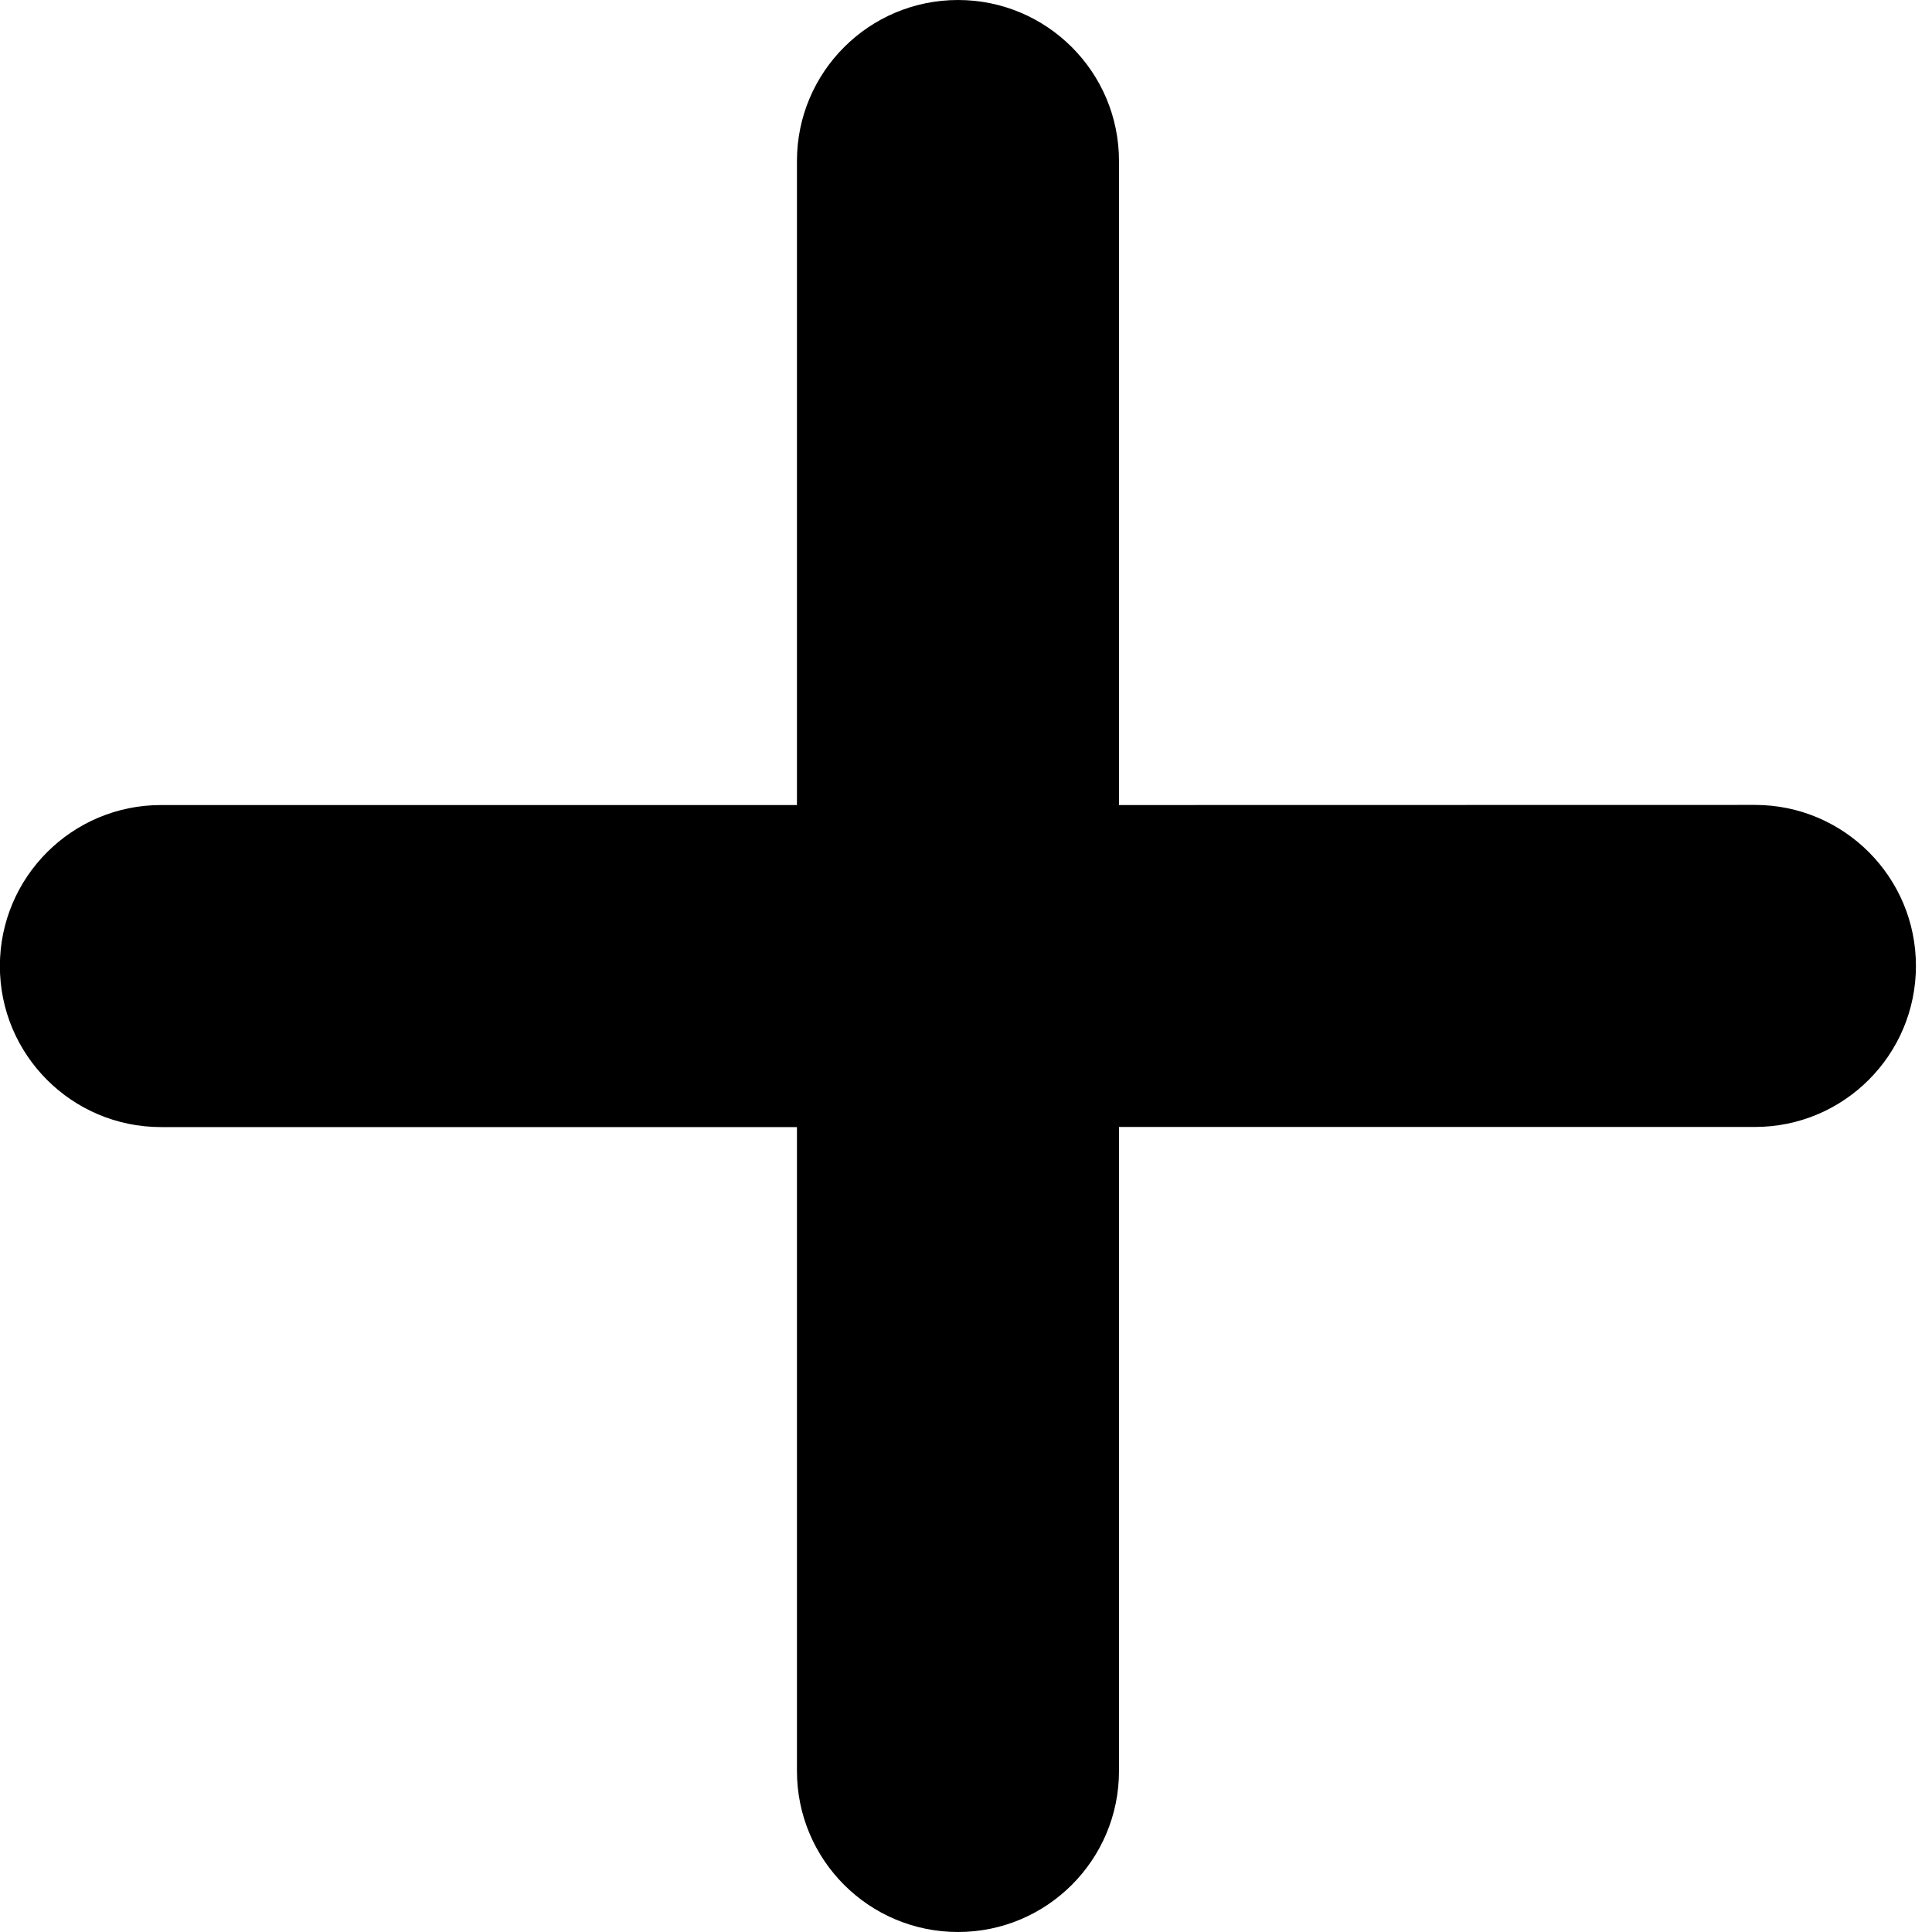
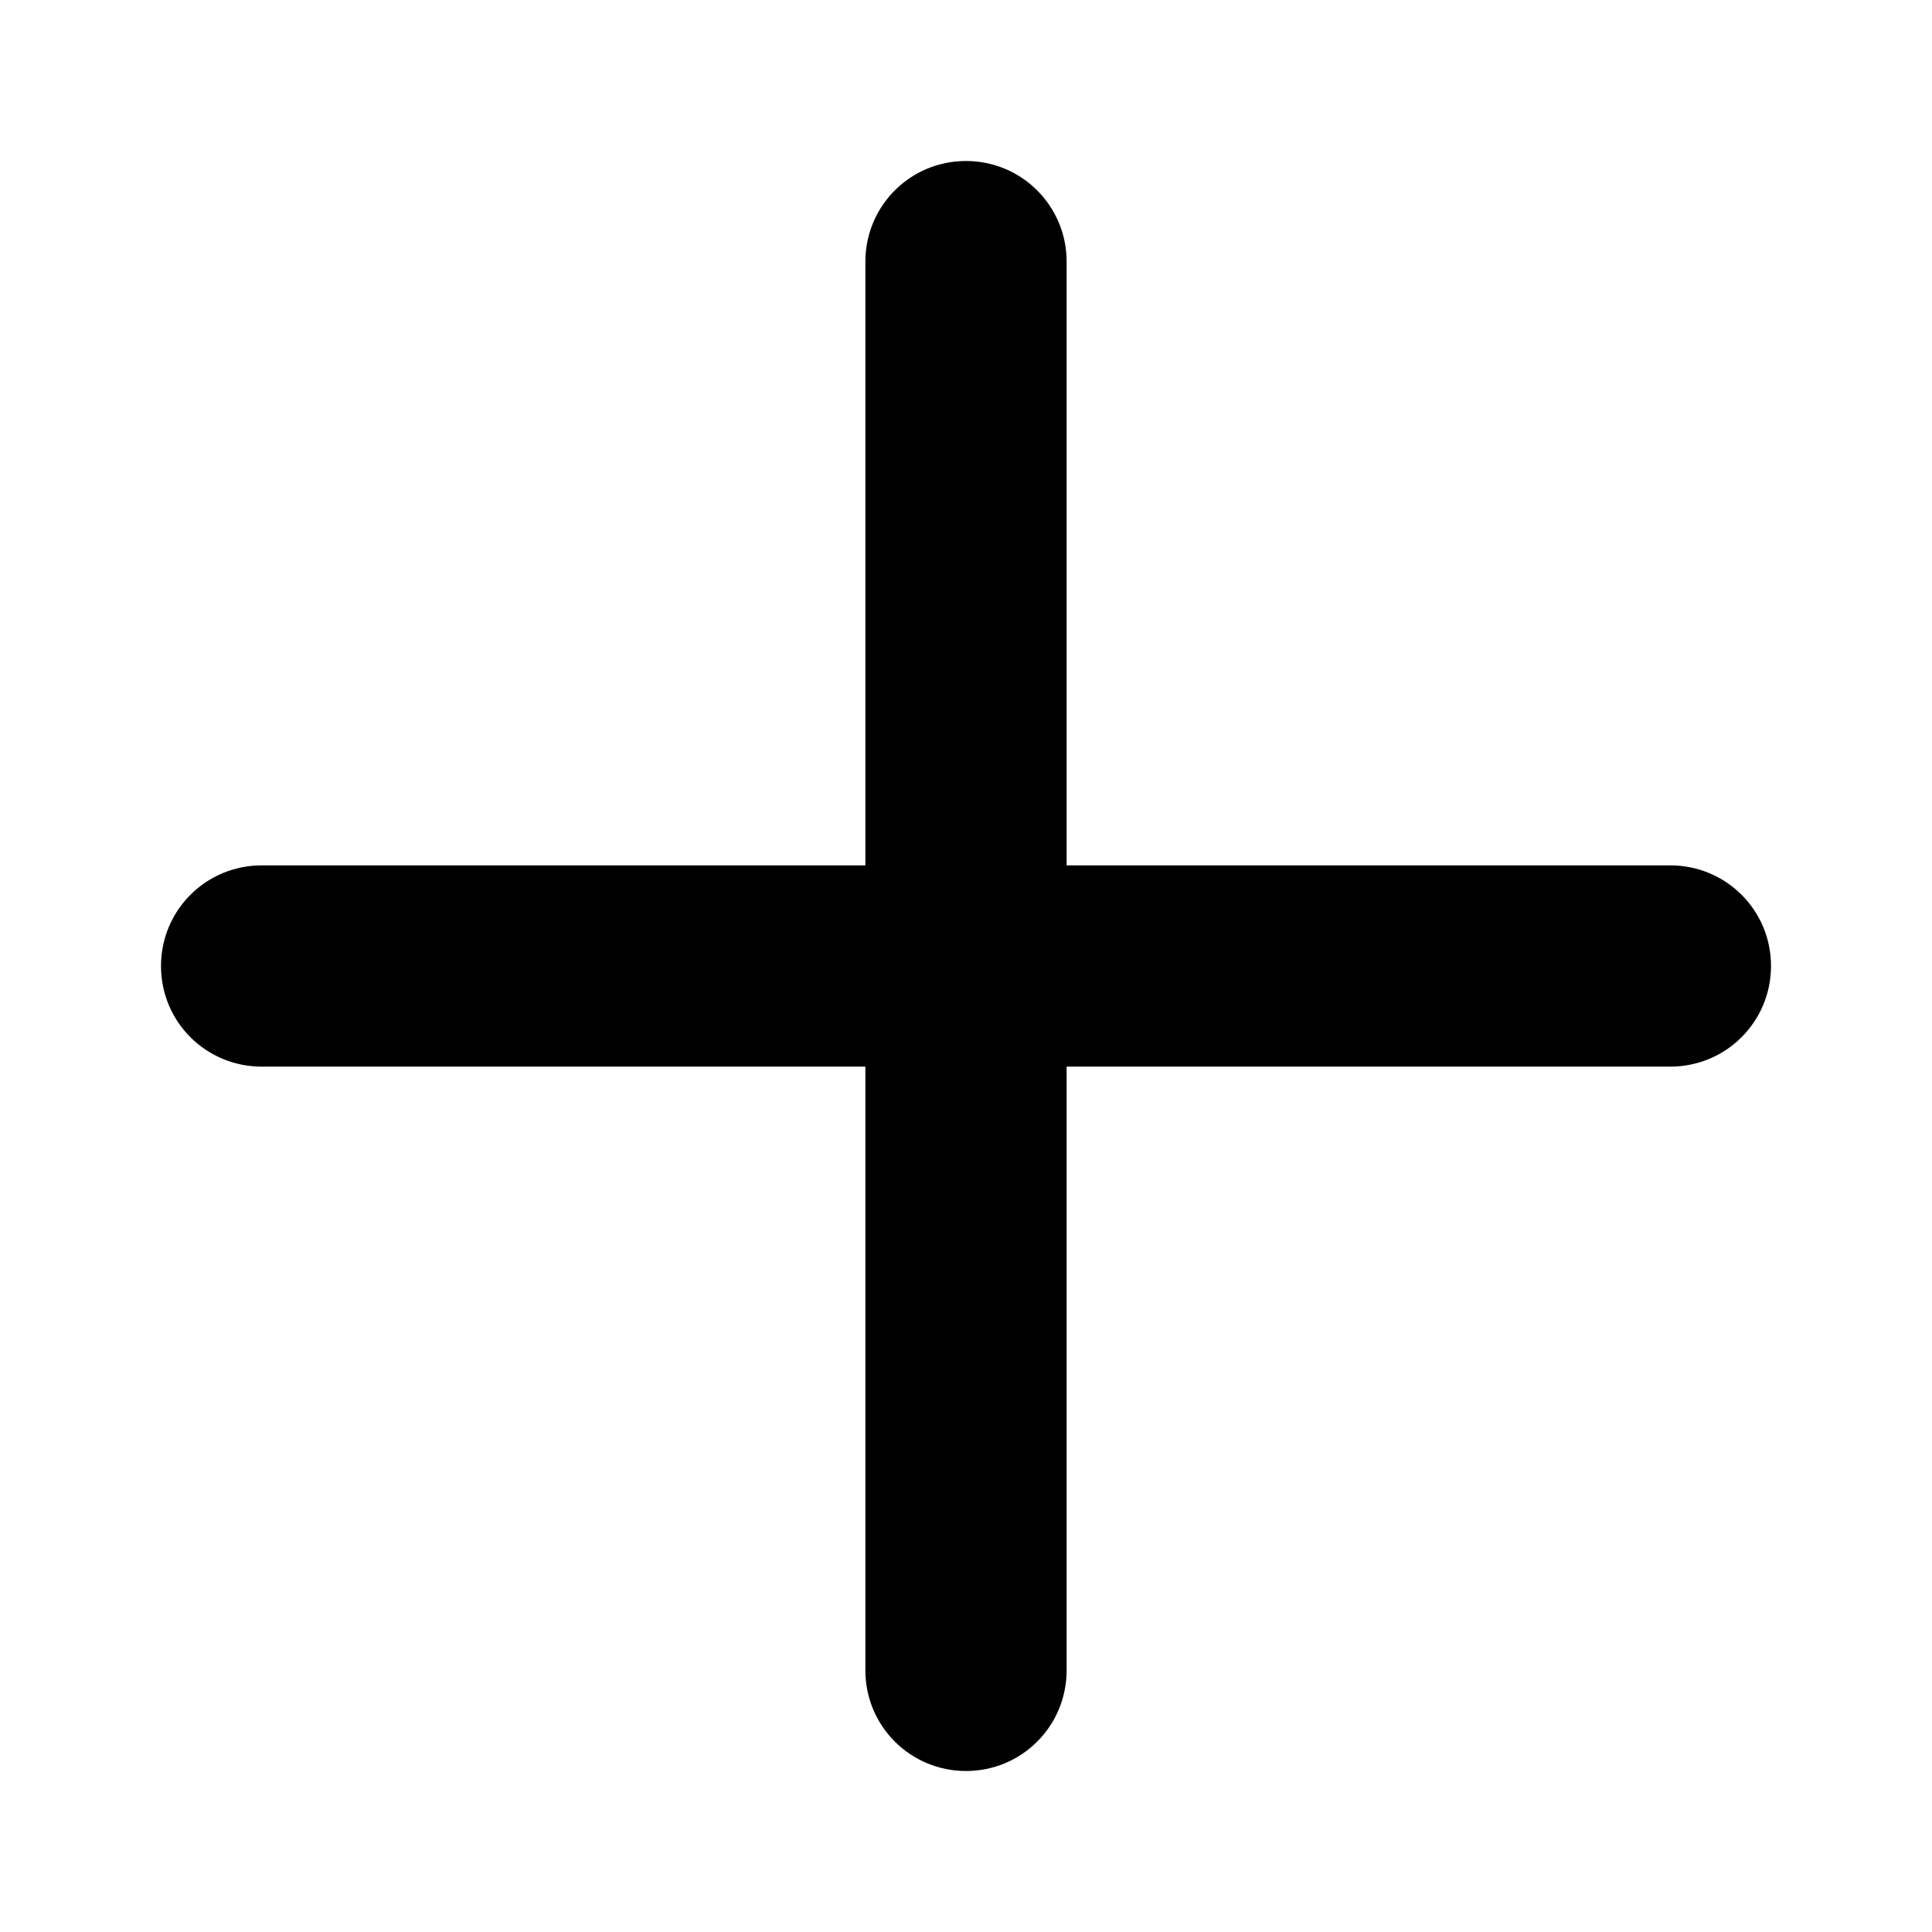
- <svg xmlns="http://www.w3.org/2000/svg" width="16px" height="16px" viewBox="0 0 16 16" version="1.1">
+ <svg xmlns="http://www.w3.org/2000/svg" width="24px" height="24px" viewBox="0 0 24 24" version="1.1">
  <defs />
-   <g id="Page-1" stroke="none" stroke-width="1" fill="none" fill-rule="evenodd">
-     <g id="plus" transform="translate(0, -1)" fill="#000000" fill-rule="nonzero">
-       <path d="M9.267,7.667 L9.267,2.333 C9.267,1.597 8.67,1 7.934,1 C7.197,1 6.6,1.597 6.6,2.333 L6.6,7.667 L1.333,7.667 C0.597,7.667 -0.001,8.264 -0.001,9.001 C-0.001,9.737 0.597,10.334 1.333,10.334 L6.6,10.334 L6.6,15.667 C6.6,16.403 7.197,17 7.934,17 C8.67,17 9.267,16.403 9.267,15.667 L9.267,10.333 L14.534,10.333 C15.27,10.333 15.867,9.736 15.867,8.999 C15.867,8.263 15.27,7.666 14.534,7.666 L9.267,7.667 Z" />
+   <g id="PDS" stroke="none" stroke-width="1" fill="none" fill-rule="evenodd">
+     <g id="plus-s" fill="#000000">
+       <path d="M13.25,10.75 L13.25,3.251 C13.25,2.556 12.69,2 12,2 C11.305,2 10.75,2.56 10.75,3.251 L10.75,10.75 L3.251,10.75 C2.556,10.75 2,11.31 2,12 C2,12.695 2.56,13.25 3.251,13.25 L10.75,13.25 L10.75,20.749 C10.75,21.444 11.31,22 12,22 C12.695,22 13.25,21.44 13.25,20.749 L13.25,13.25 L20.749,13.25 C21.444,13.25 22,12.69 22,12 C22,11.305 21.44,10.75 20.749,10.75 L13.25,10.75 Z" id="Plus" />
    </g>
  </g>
</svg>
